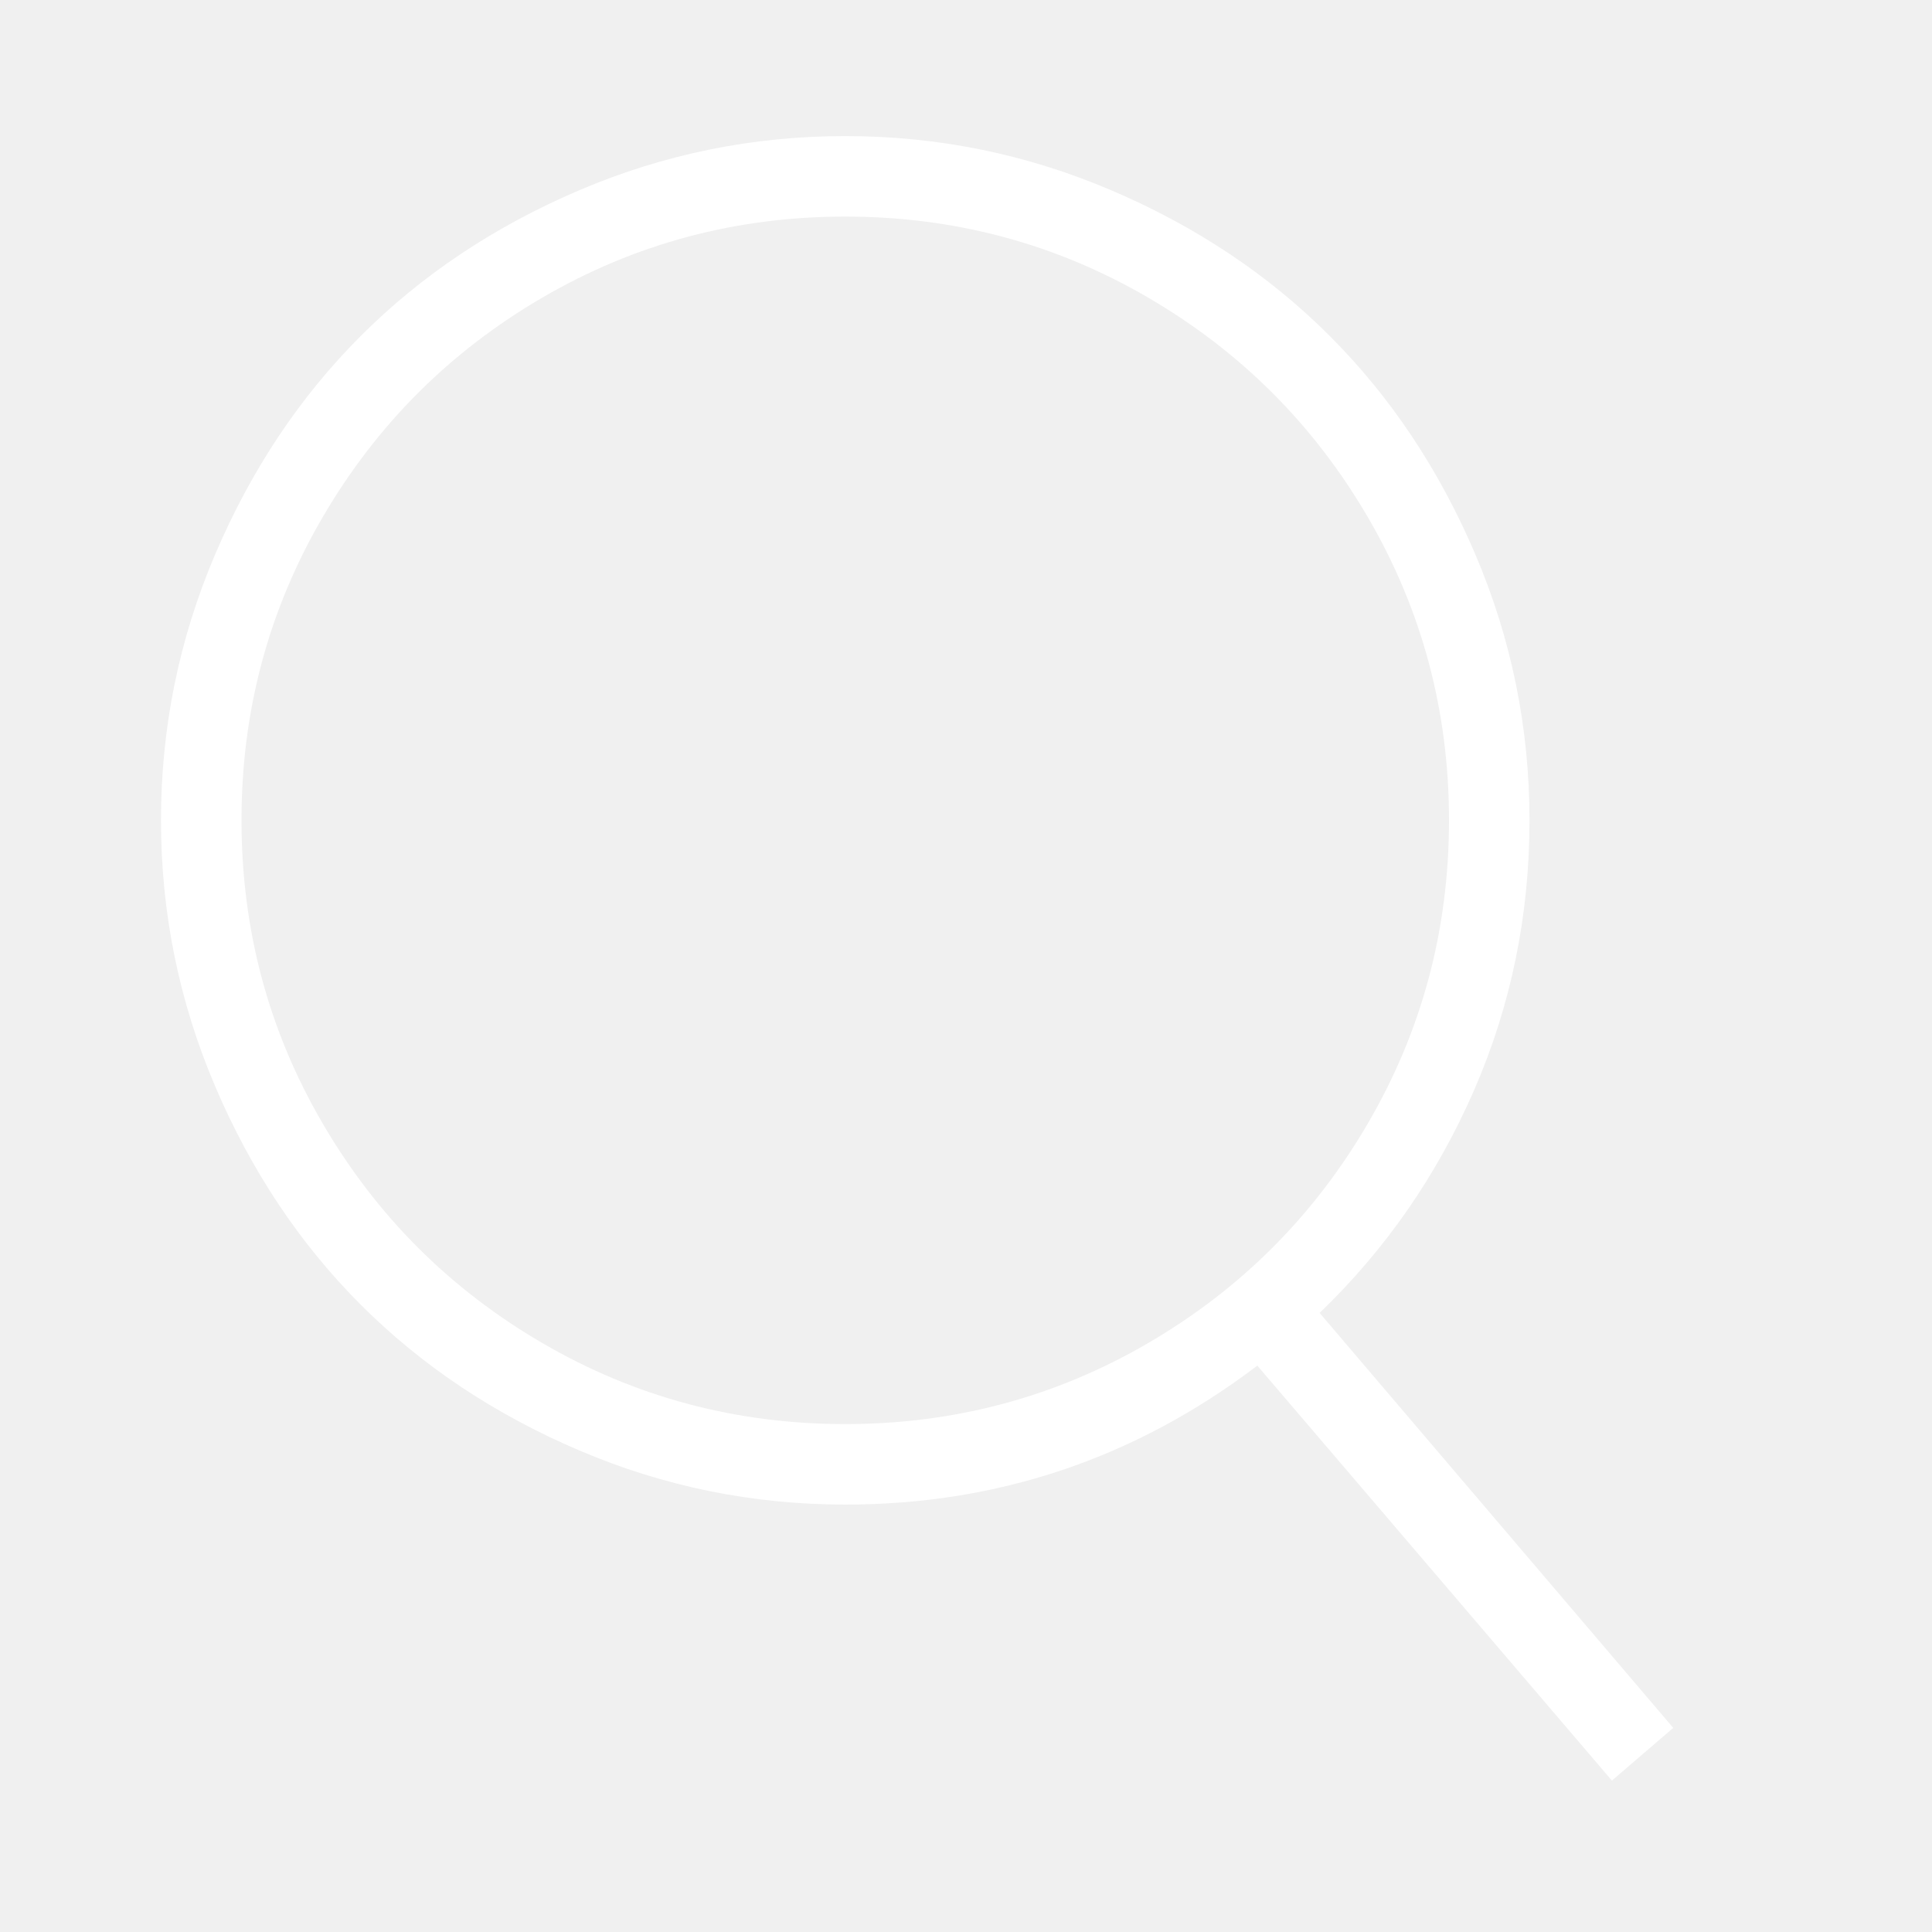
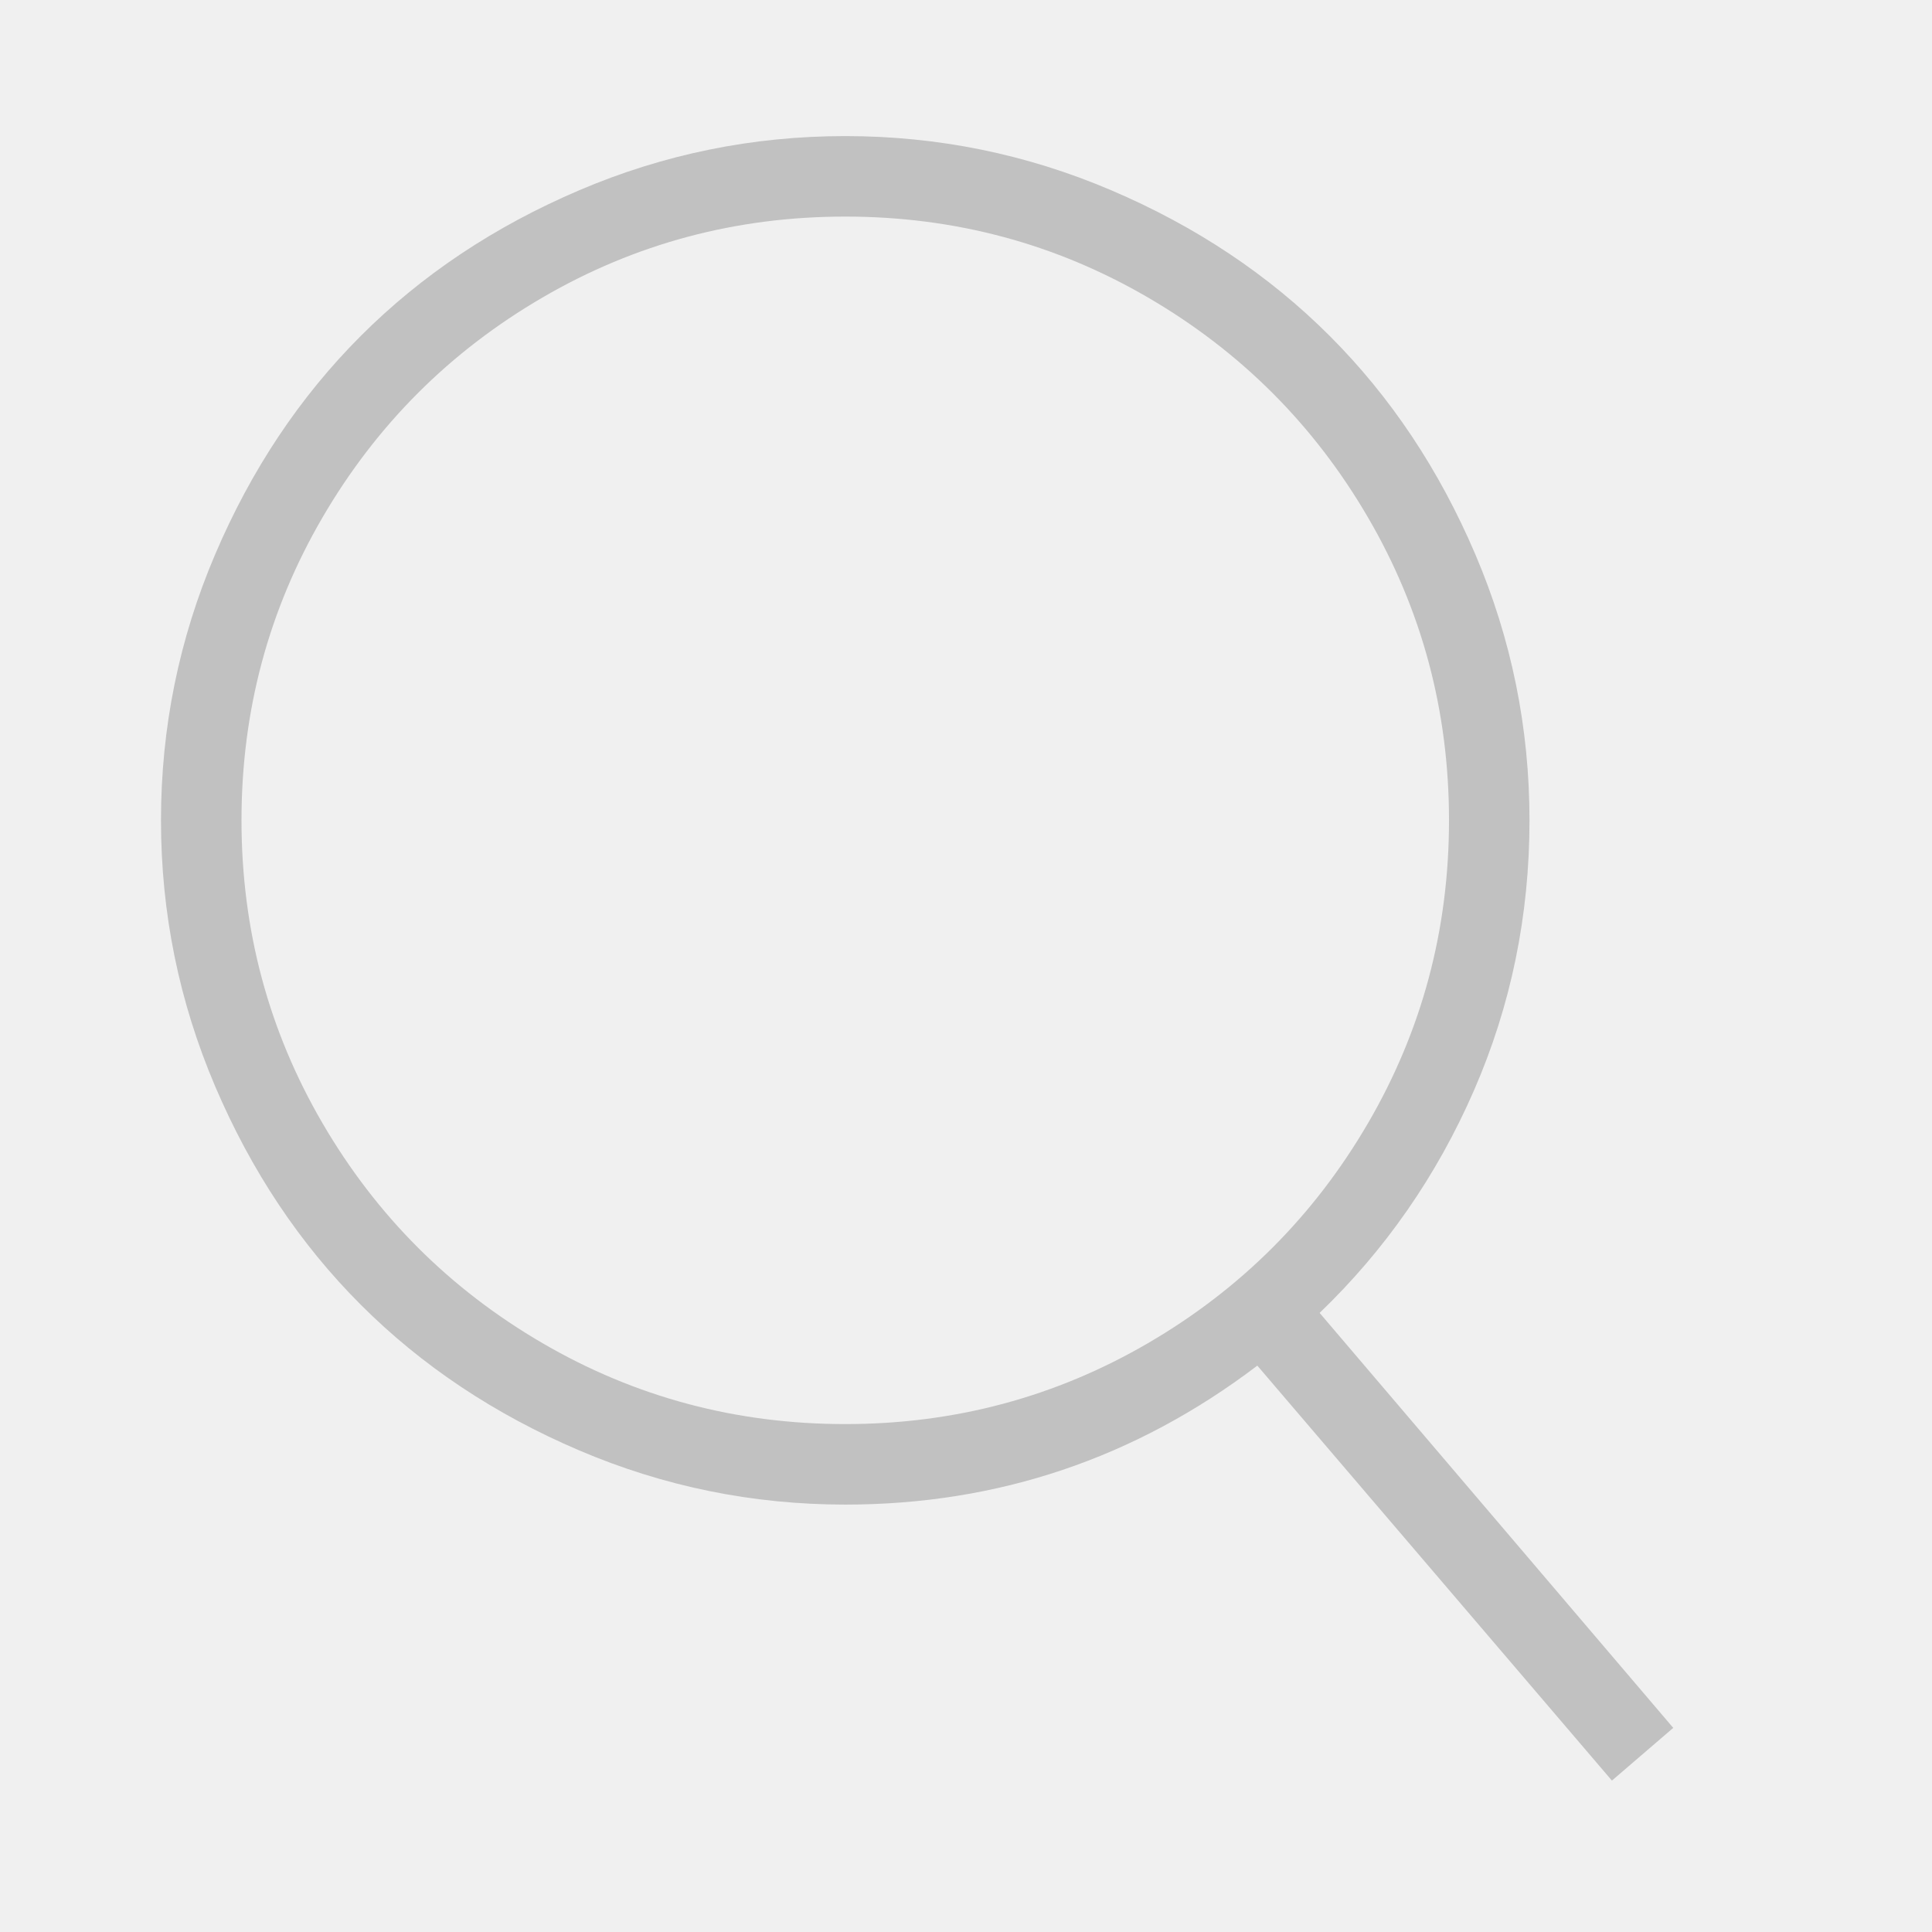
<svg xmlns="http://www.w3.org/2000/svg" viewBox="0 0 512 512">
-   <path d="M349.714 347.937l93.714 109.969-16.254 13.969-93.969-109.969q-48.508 36.825-109.207 36.825-36.826 0-70.476-14.349t-57.905-38.603-38.603-57.905-14.349-70.476 14.349-70.476 38.603-57.905 57.905-38.603 70.476-14.349 70.476 14.349 57.905 38.603 38.603 57.905 14.349 70.476q0 37.841-14.73 71.619t-40.889 58.921zM224 377.397q43.428 0 80.254-21.461t58.286-58.286 21.461-80.254-21.461-80.254-58.286-58.285-80.254-21.46-80.254 21.46-58.285 58.285-21.46 80.254 21.46 80.254 58.285 58.286 80.254 21.461z" fill="#ffffff" fill-rule="evenodd" />
+   <path d="M349.714 347.937l93.714 109.969-16.254 13.969-93.969-109.969q-48.508 36.825-109.207 36.825-36.826 0-70.476-14.349t-57.905-38.603-38.603-57.905-14.349-70.476 14.349-70.476 38.603-57.905 57.905-38.603 70.476-14.349 70.476 14.349 57.905 38.603 38.603 57.905 14.349 70.476q0 37.841-14.73 71.619t-40.889 58.921zM224 377.397q43.428 0 80.254-21.461t58.286-58.286 21.461-80.254-21.461-80.254-58.286-58.285-80.254-21.46-80.254 21.46-58.285 58.285-21.46 80.254 21.46 80.254 58.285 58.286 80.254 21.461z" fill="#c1c1c1" fill-rule="evenodd" />
</svg>
